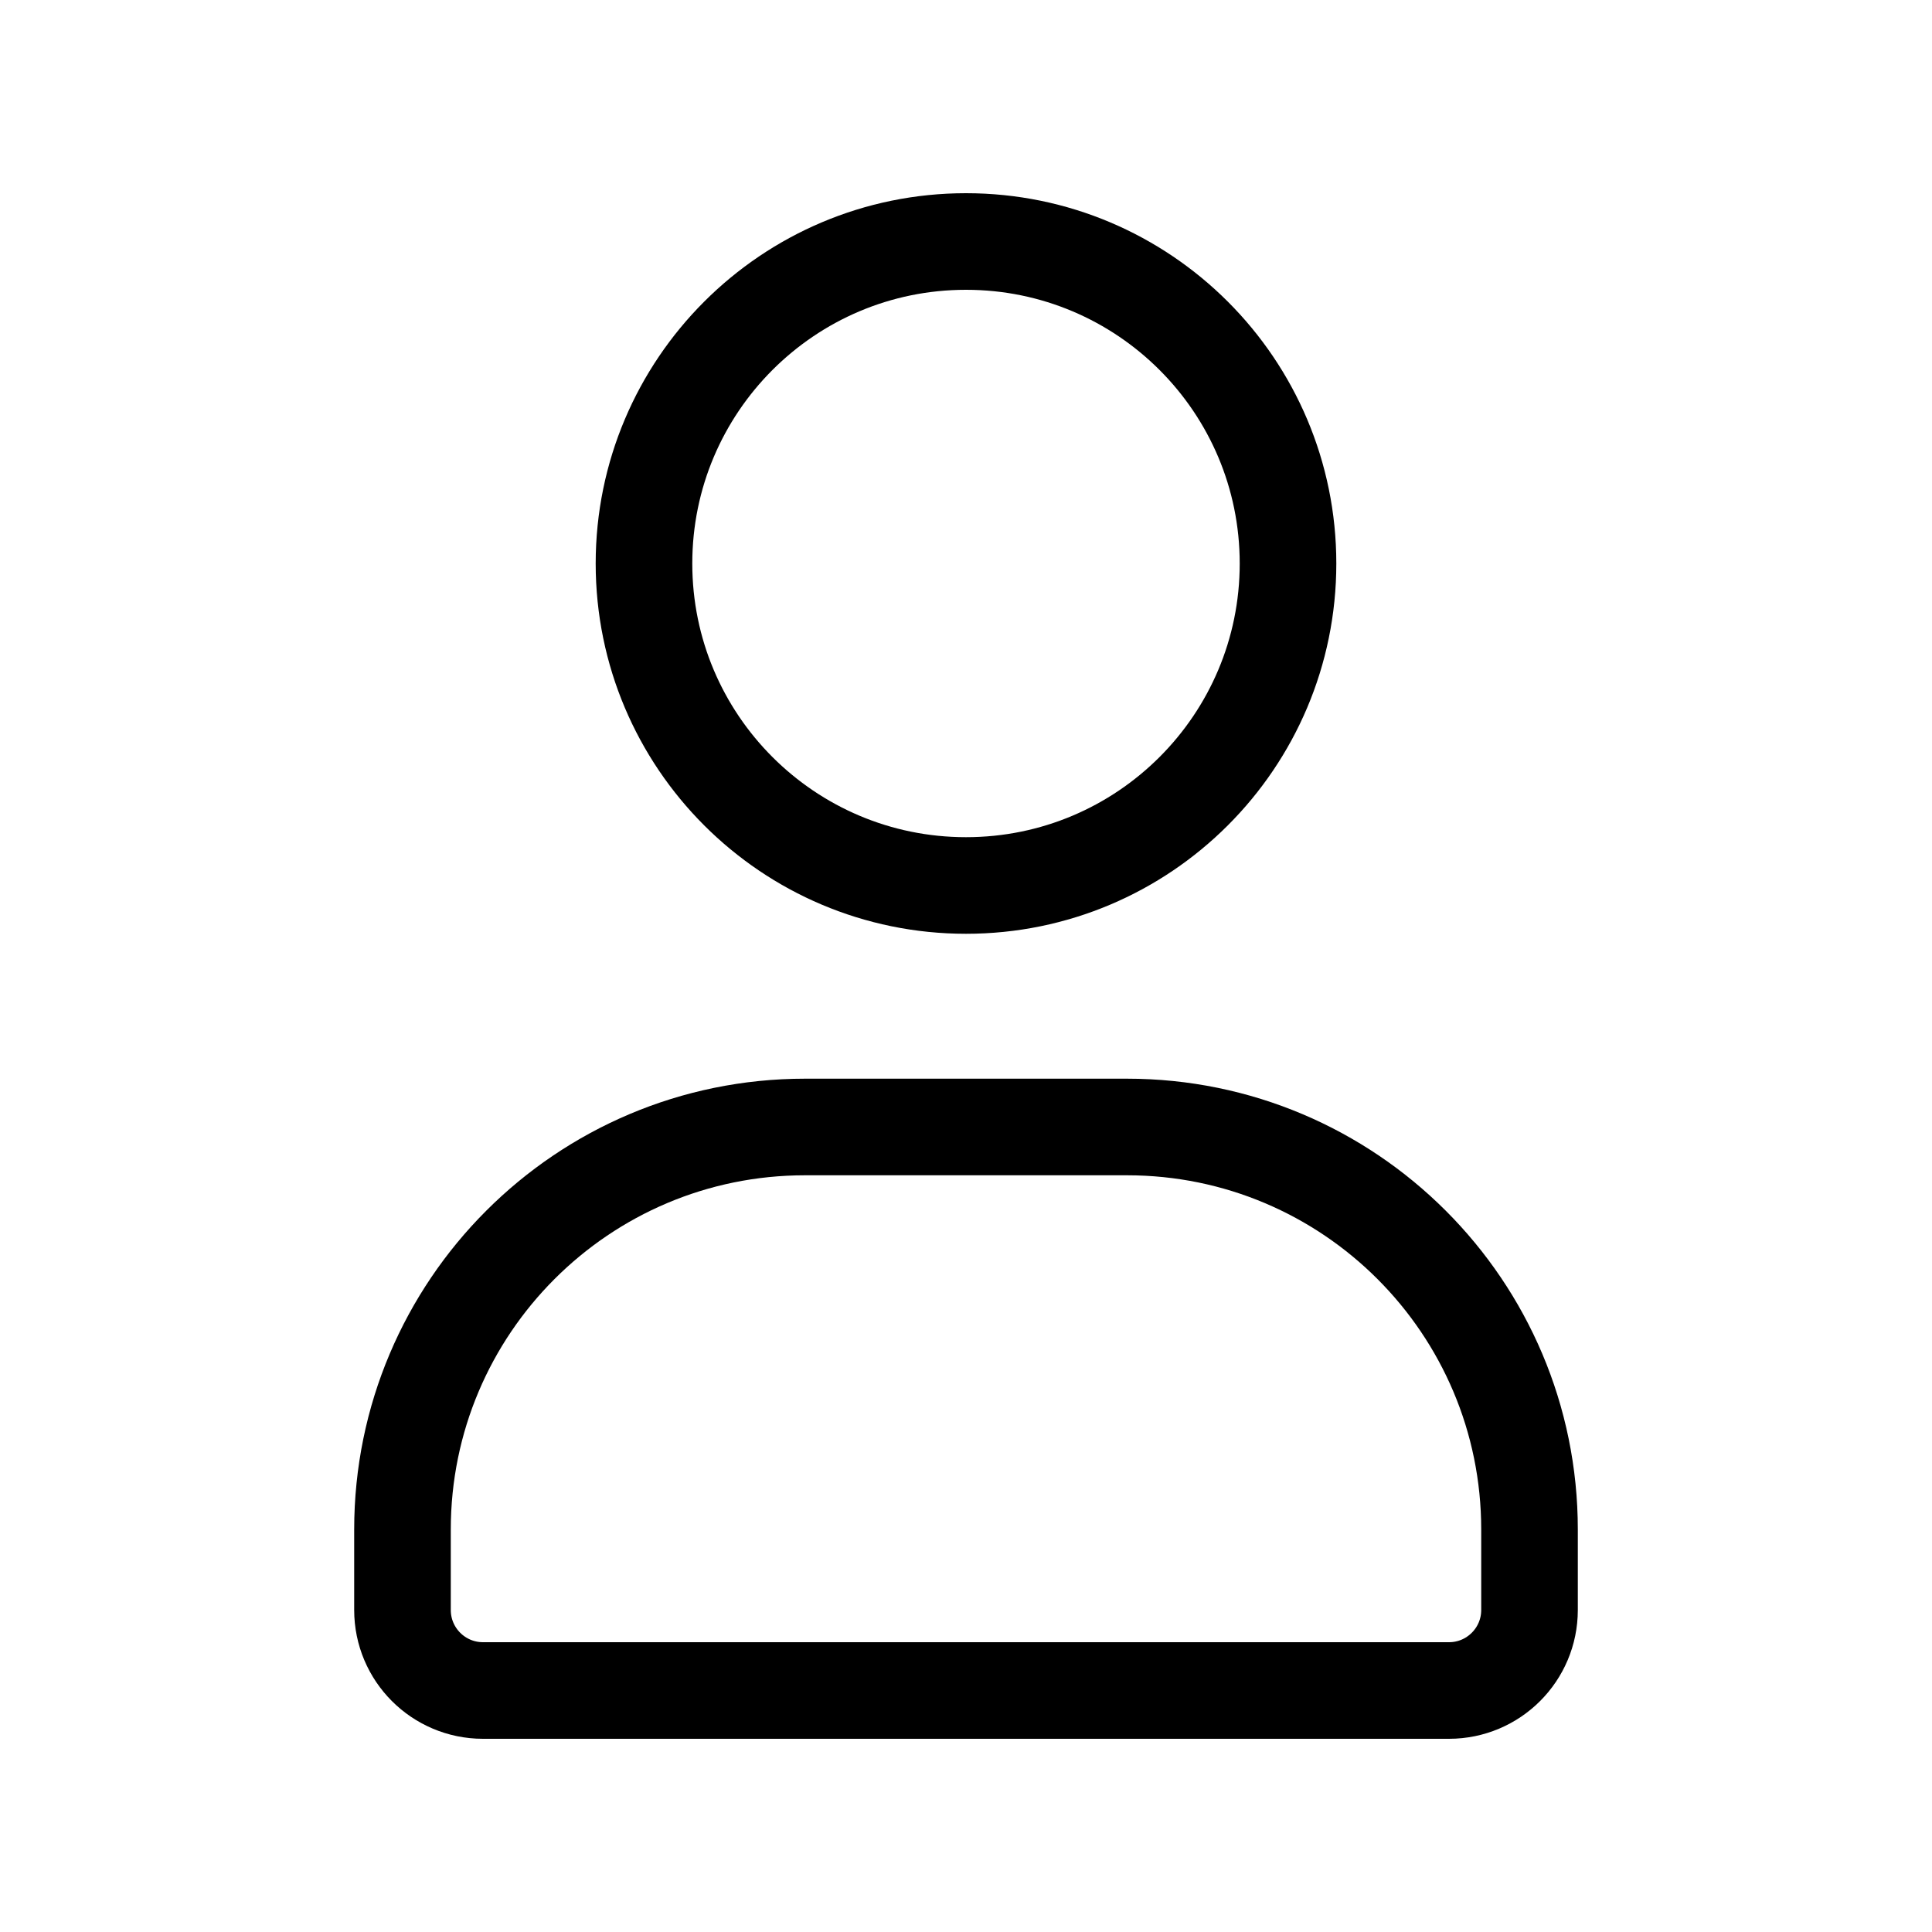
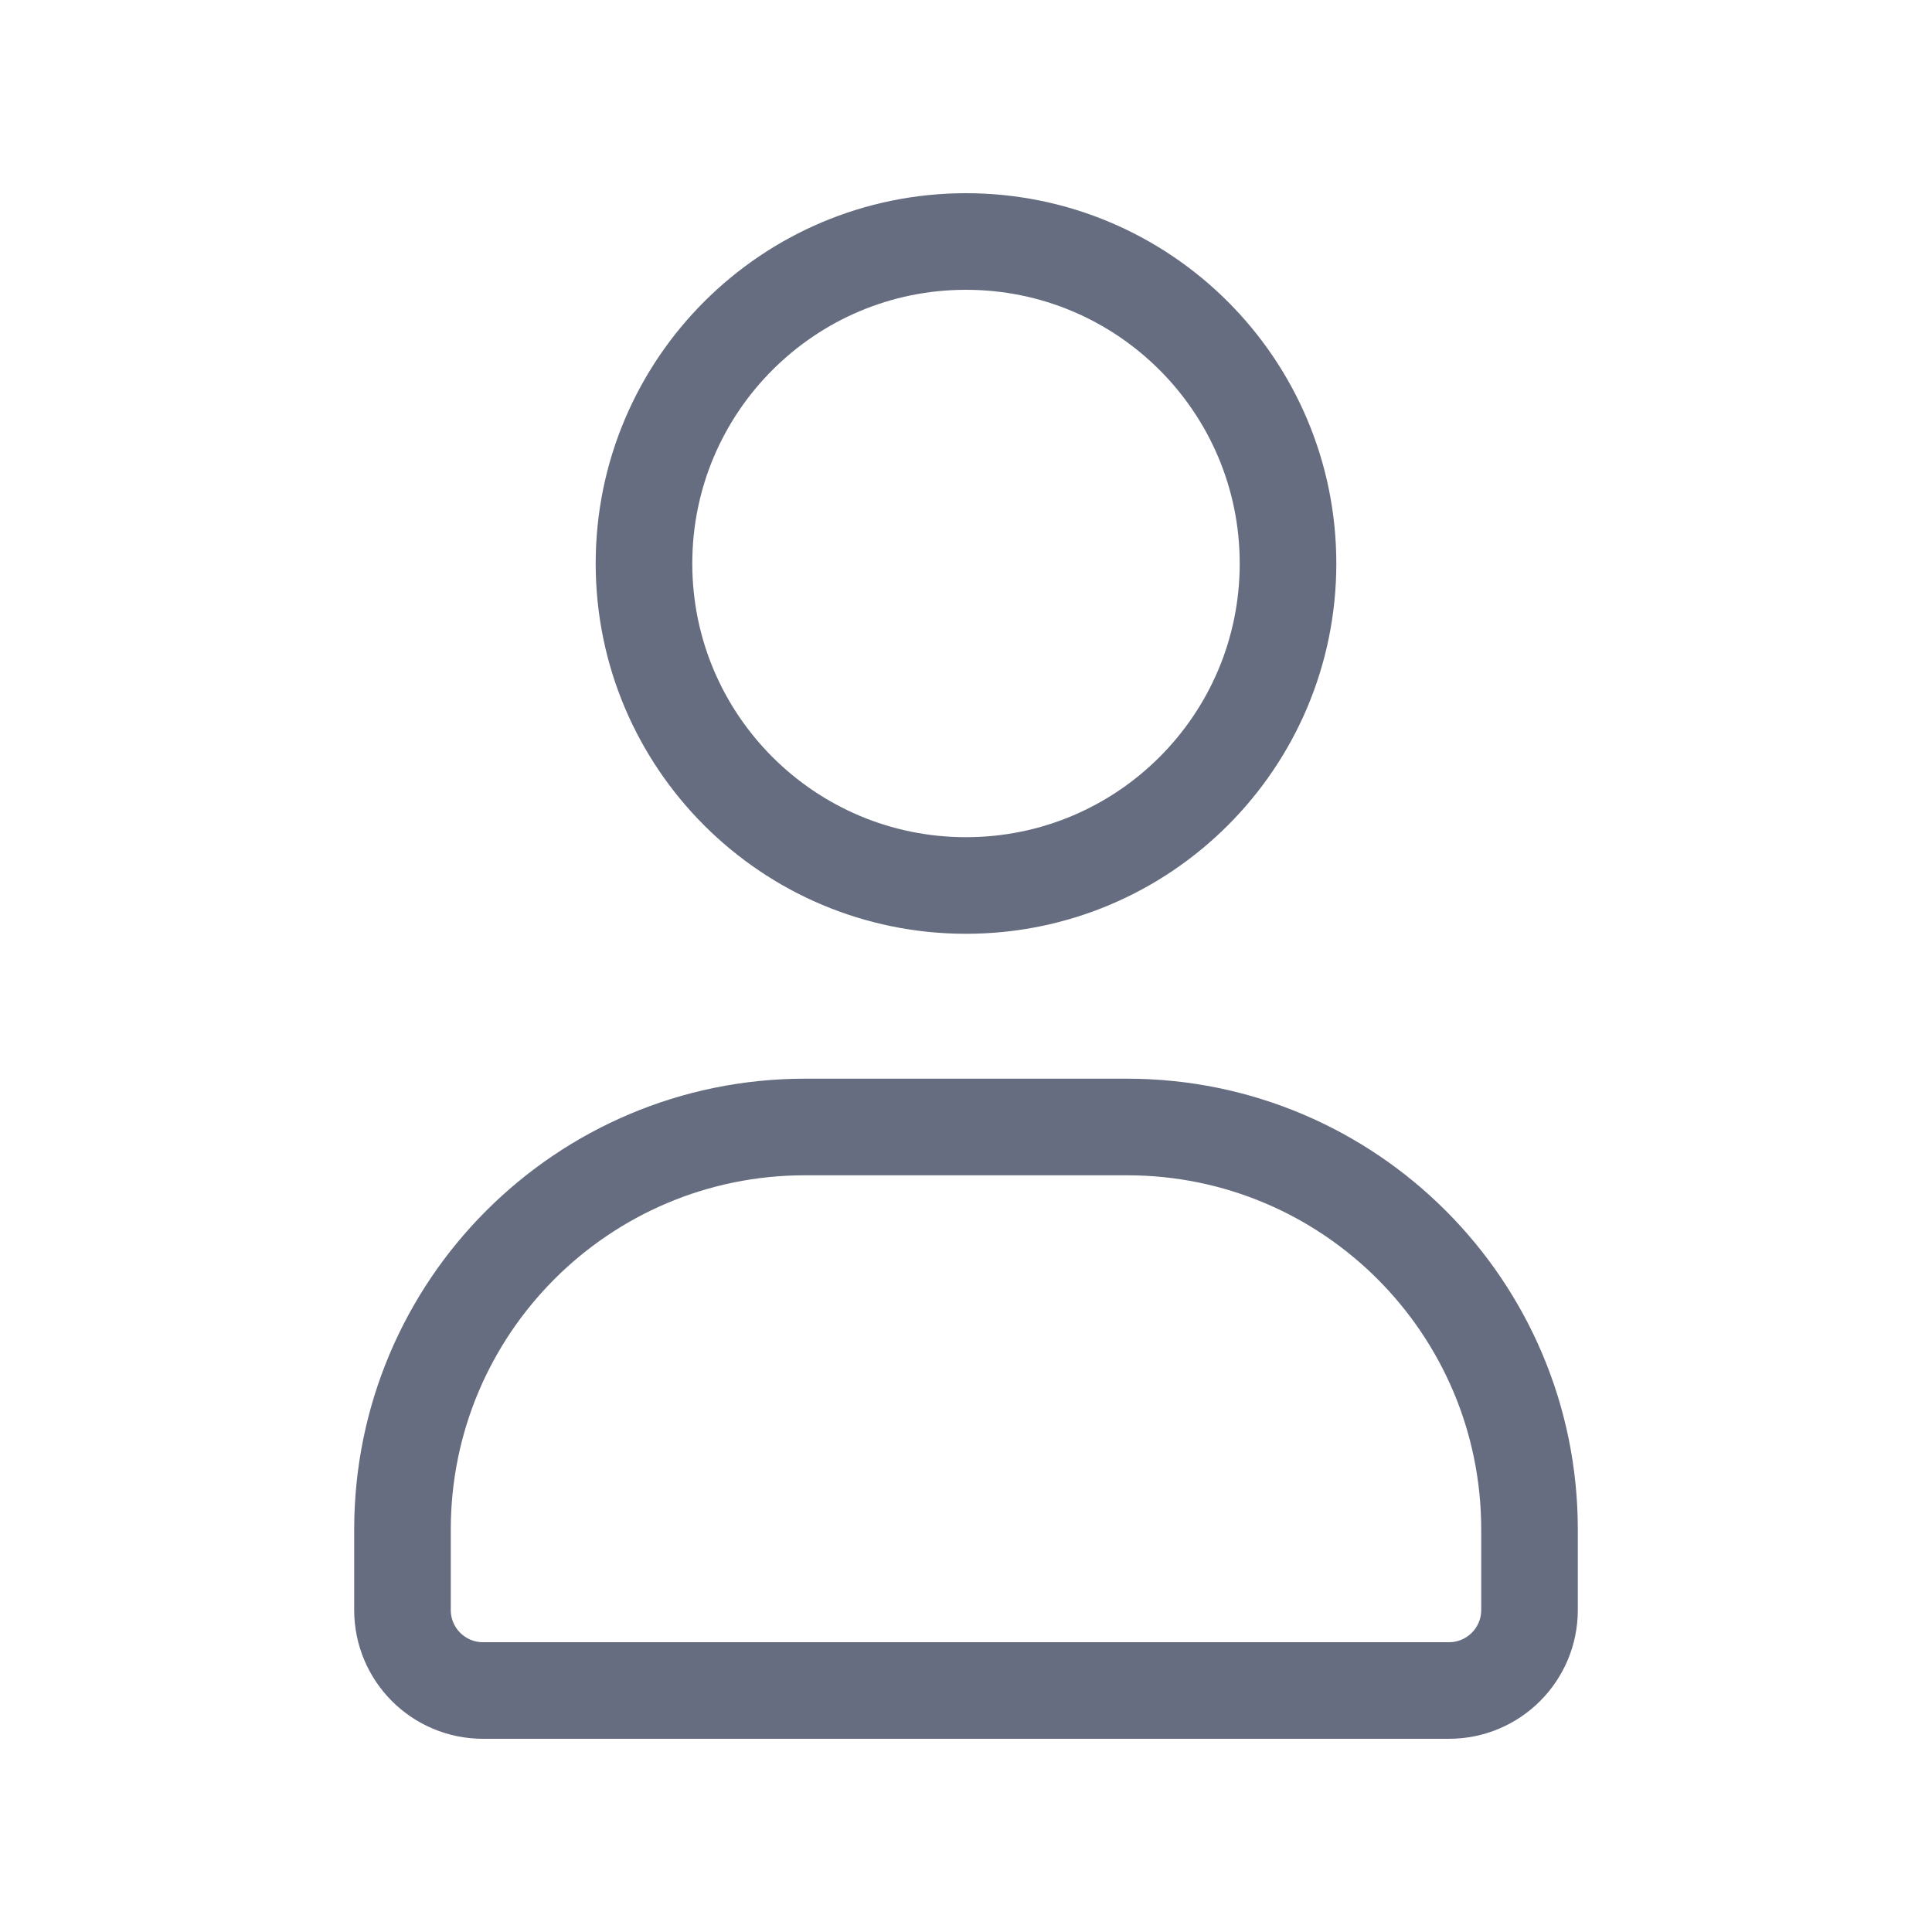
<svg xmlns="http://www.w3.org/2000/svg" width="40" height="40" viewBox="0 0 40 40" fill="none">
  <g>
-     <path d="M23.333 23.333H16.667C12.064 23.333 8.333 27.064 8.333 31.667V33.333C8.333 34.254 9.079 35 10 35H30C30.92 35 31.667 34.254 31.667 33.333V31.667C31.667 27.064 27.936 23.333 23.333 23.333Z" stroke="currentColor" stroke-width="2" />
-     <path d="M20 18.333C23.682 18.333 26.667 15.349 26.667 11.667C26.667 7.985 23.682 5 20 5C16.318 5 13.333 7.985 13.333 11.667C13.333 15.349 16.318 18.333 20 18.333Z" stroke="currentColor" stroke-width="2" />
+     <path d="M23.333 23.333H16.667C12.064 23.333 8.333 27.064 8.333 31.667V33.333C8.333 34.254 9.079 35 10 35H30C30.92 35 31.667 34.254 31.667 33.333V31.667C31.667 27.064 27.936 23.333 23.333 23.333Z" stroke="#666D80" stroke-width="2" />
+     <path d="M20 18.333C23.682 18.333 26.667 15.349 26.667 11.667C26.667 7.985 23.682 5 20 5C16.318 5 13.333 7.985 13.333 11.667C13.333 15.349 16.318 18.333 20 18.333Z" stroke="#666D80" stroke-width="2" />
  </g>
</svg>
